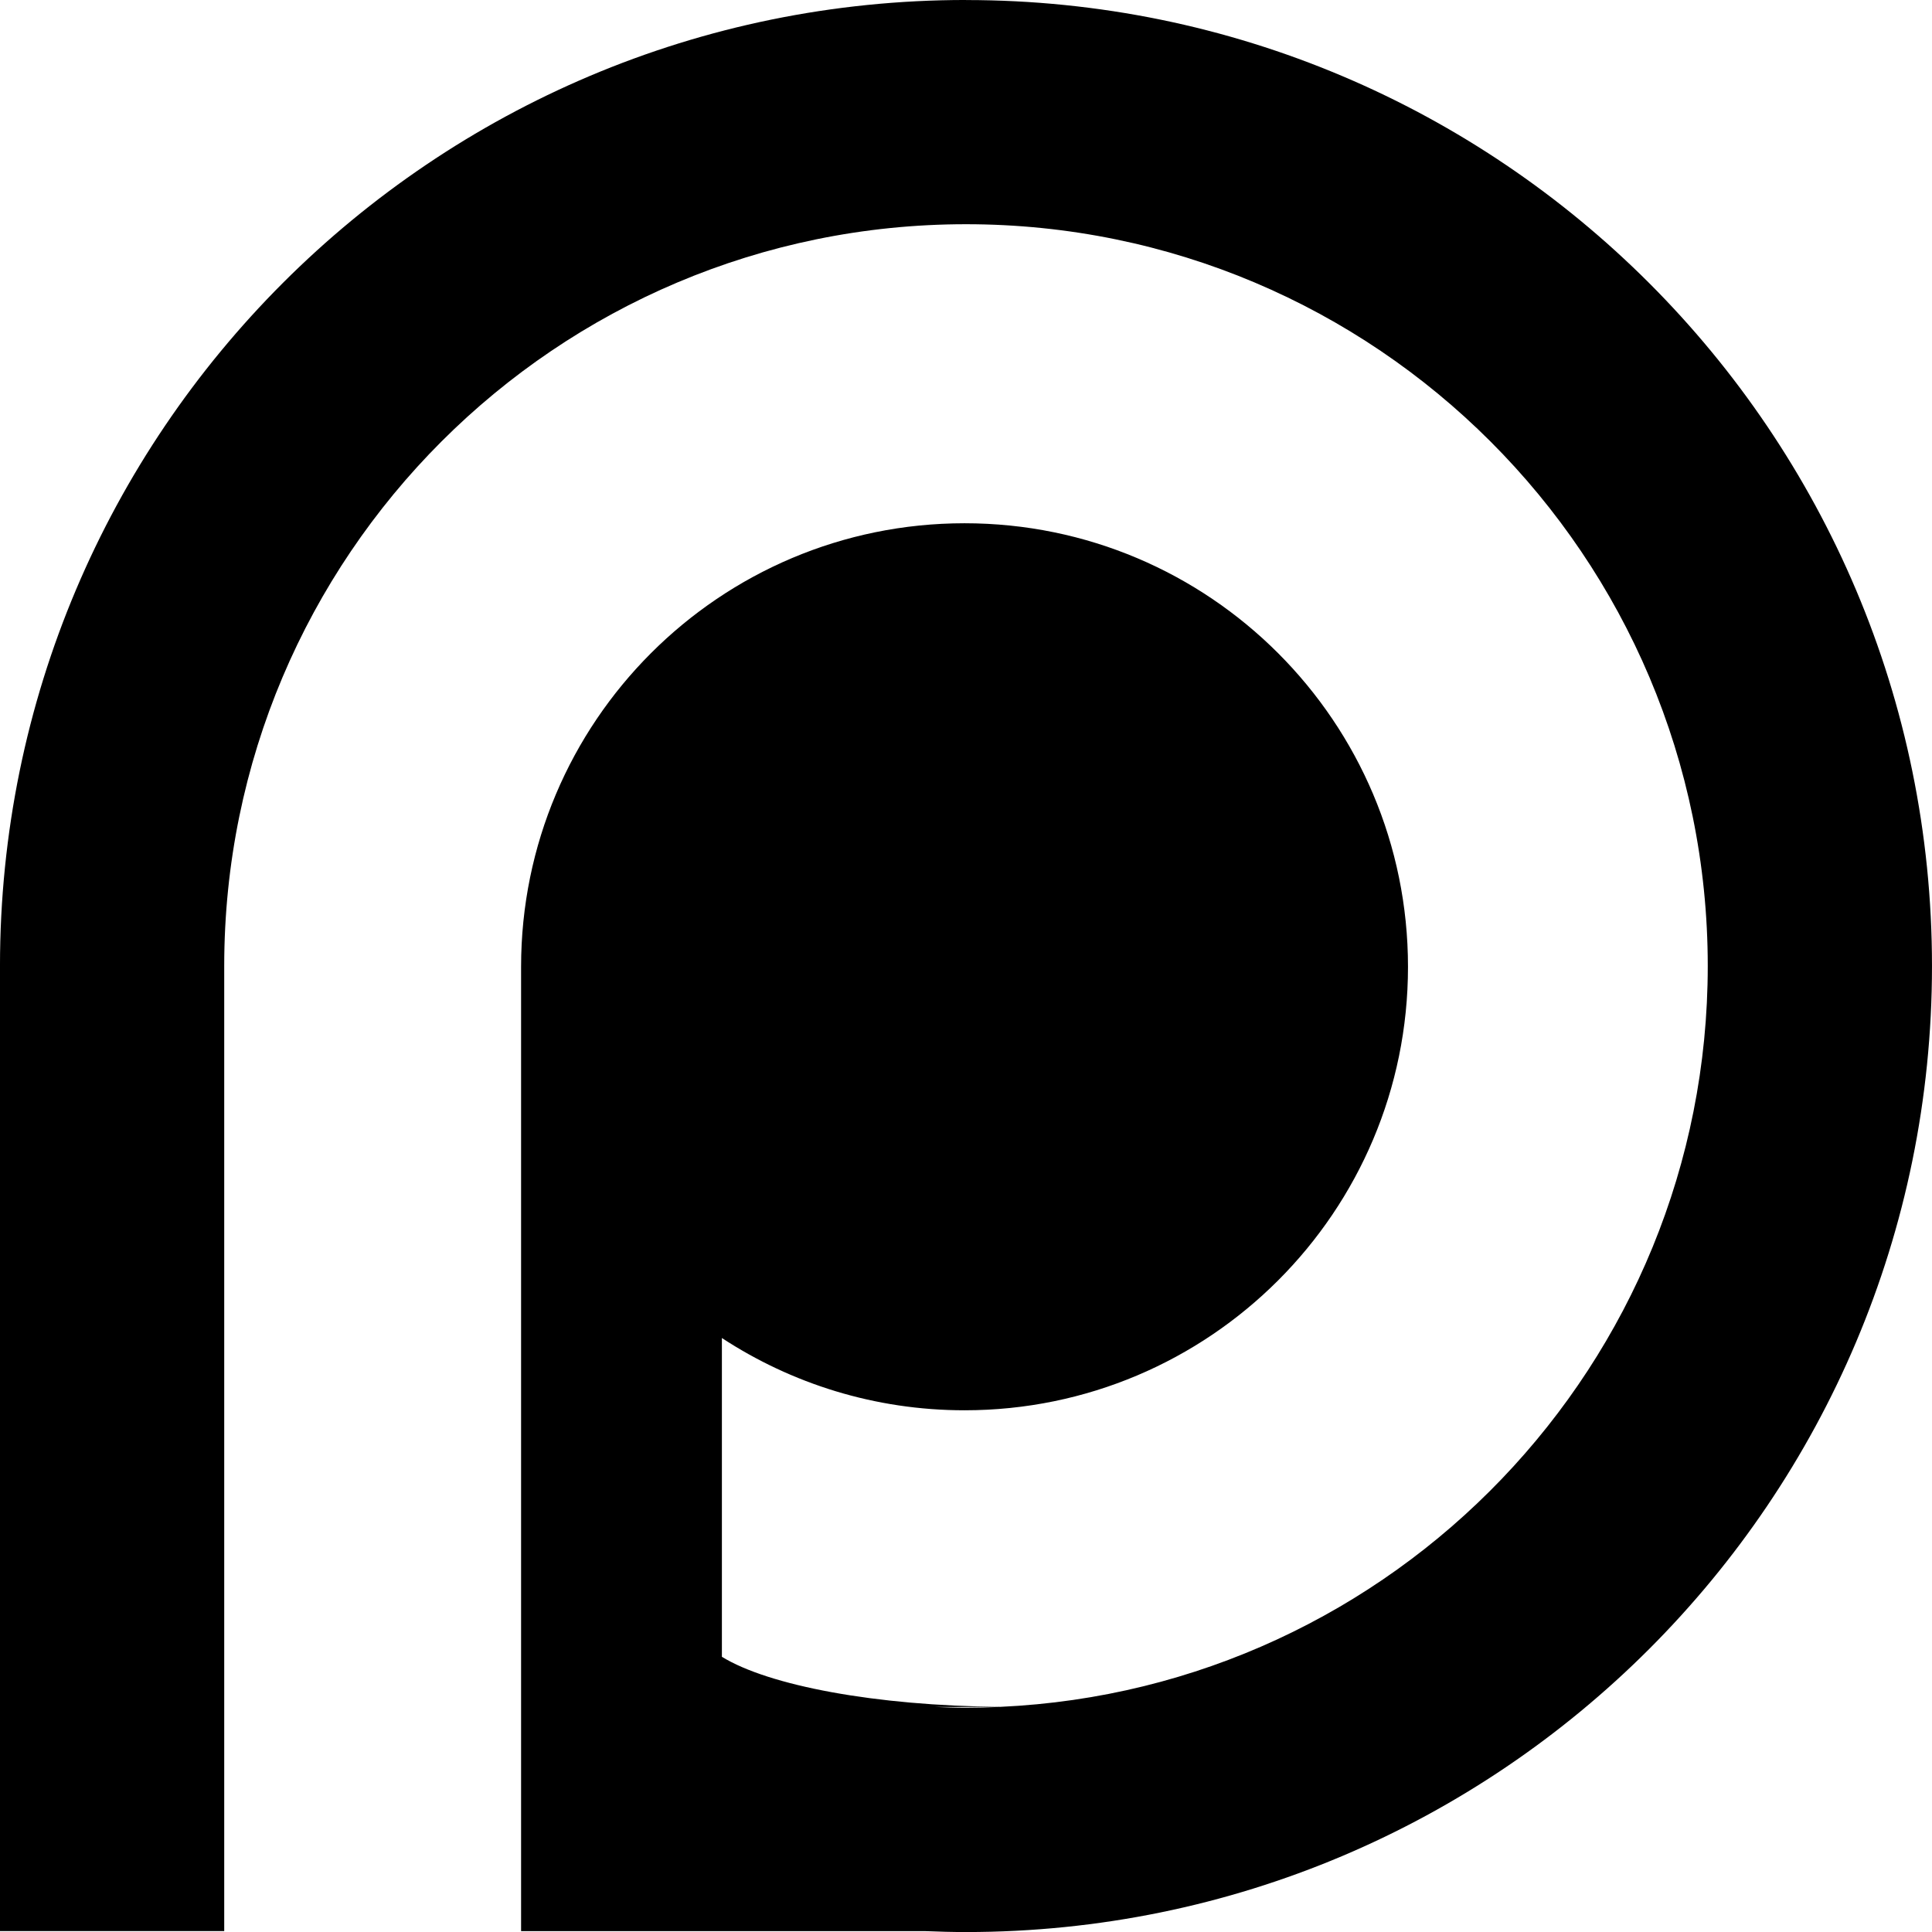
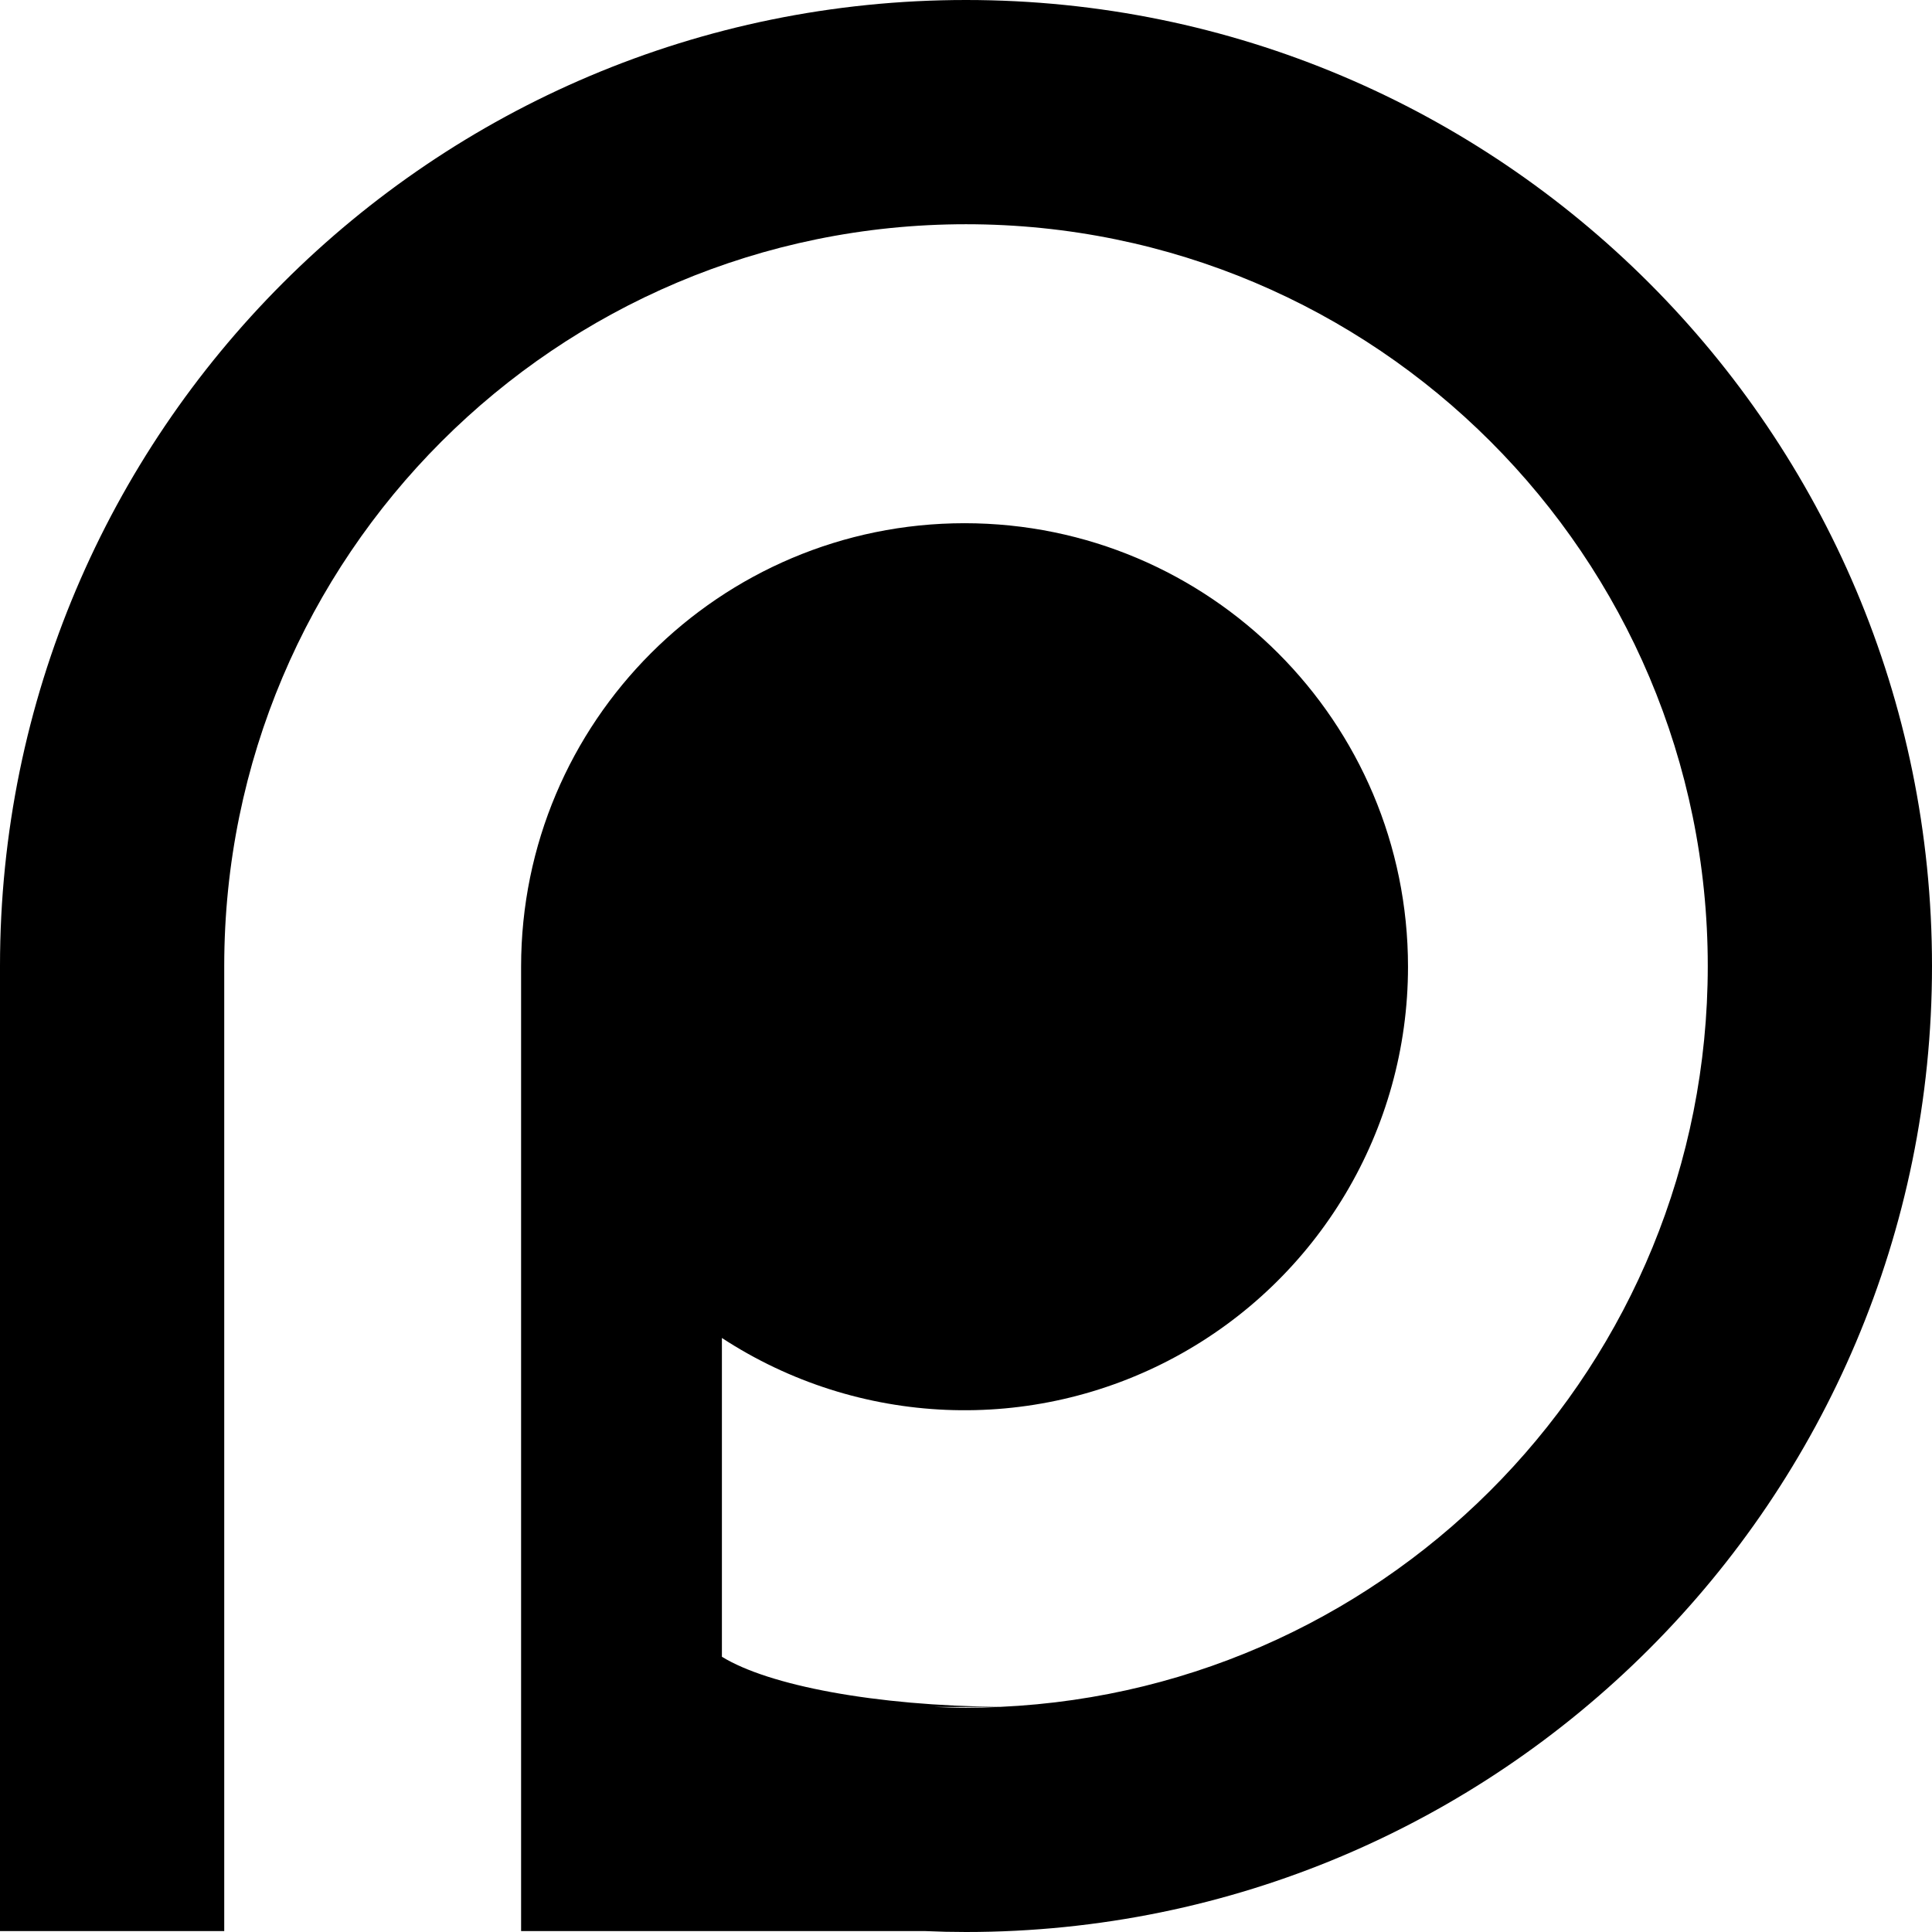
- <svg xmlns="http://www.w3.org/2000/svg" version="1.1" id="svg3168" height="32" width="32">
-   <defs id="defs3170" />
-   <g transform="translate(-78.58618,-719.8812)" id="layer1">
-     <path id="path3204" d="m 94.586,719.881 c -8.837,0 -16,7.163 -16,16 l 0,15.985 3.714,0 0,-3.712 0,-4.95 0,-7.323 c 0,-6.785 5.501,-12.286 12.286,-12.286 6.785,0 12.286,5.501 12.286,12.286 0,6.594 -5.196,11.974 -11.717,12.271 -2.072,-0.017 -3.838,-0.353 -4.612,-0.829 l 0,-5.28 c 1.155,0.756 2.536,1.197 4.019,1.197 4.057,0 7.345,-3.288 7.345,-7.345 0,-4.057 -3.288,-7.347 -7.345,-7.347 -4.057,0 -7.345,3.29 -7.345,7.347 l 0,15.972 6.699,0 c 0.222,0.009 0.446,0.015 0.67,0.015 8.837,0 16,-7.163 16,-16 0,-8.837 -7.163,-16 -16,-16 z m -0.515,28.273 1.056,0 c -0.18,0.008 -0.36,0.013 -0.541,0.013 -0.172,0 -0.345,-0.006 -0.515,-0.013 z" style="fill:#000000;fill-opacity:1;stroke:none" />
-   </g>
+ <svg xmlns="http://www.w3.org/2000/svg" height="32" width="32">
+   <path d="M16 0C7.163 0 0 7.163 0 16v15.985h3.714V16C3.714 9.215 9.215 3.714 16 3.714c6.785 0 12.286 5.501 12.286 12.286 0 6.594-5.197 11.974-11.717 12.271-2.072-.017-3.838-.353-4.612-.83v-5.28a7.345 7.345 0 0 0 11.364-6.148 7.347 7.347 0 0 0-7.345-7.347 7.347 7.347 0 0 0-7.345 7.347v15.972h6.699c.222.01.445.015.67.015 8.837 0 16-7.163 16-16S24.837 0 16 0zm-.515 28.273h1.056c-.18.008-.36.013-.541.013-.172 0-.345-.006-.515-.013z" />
</svg>
